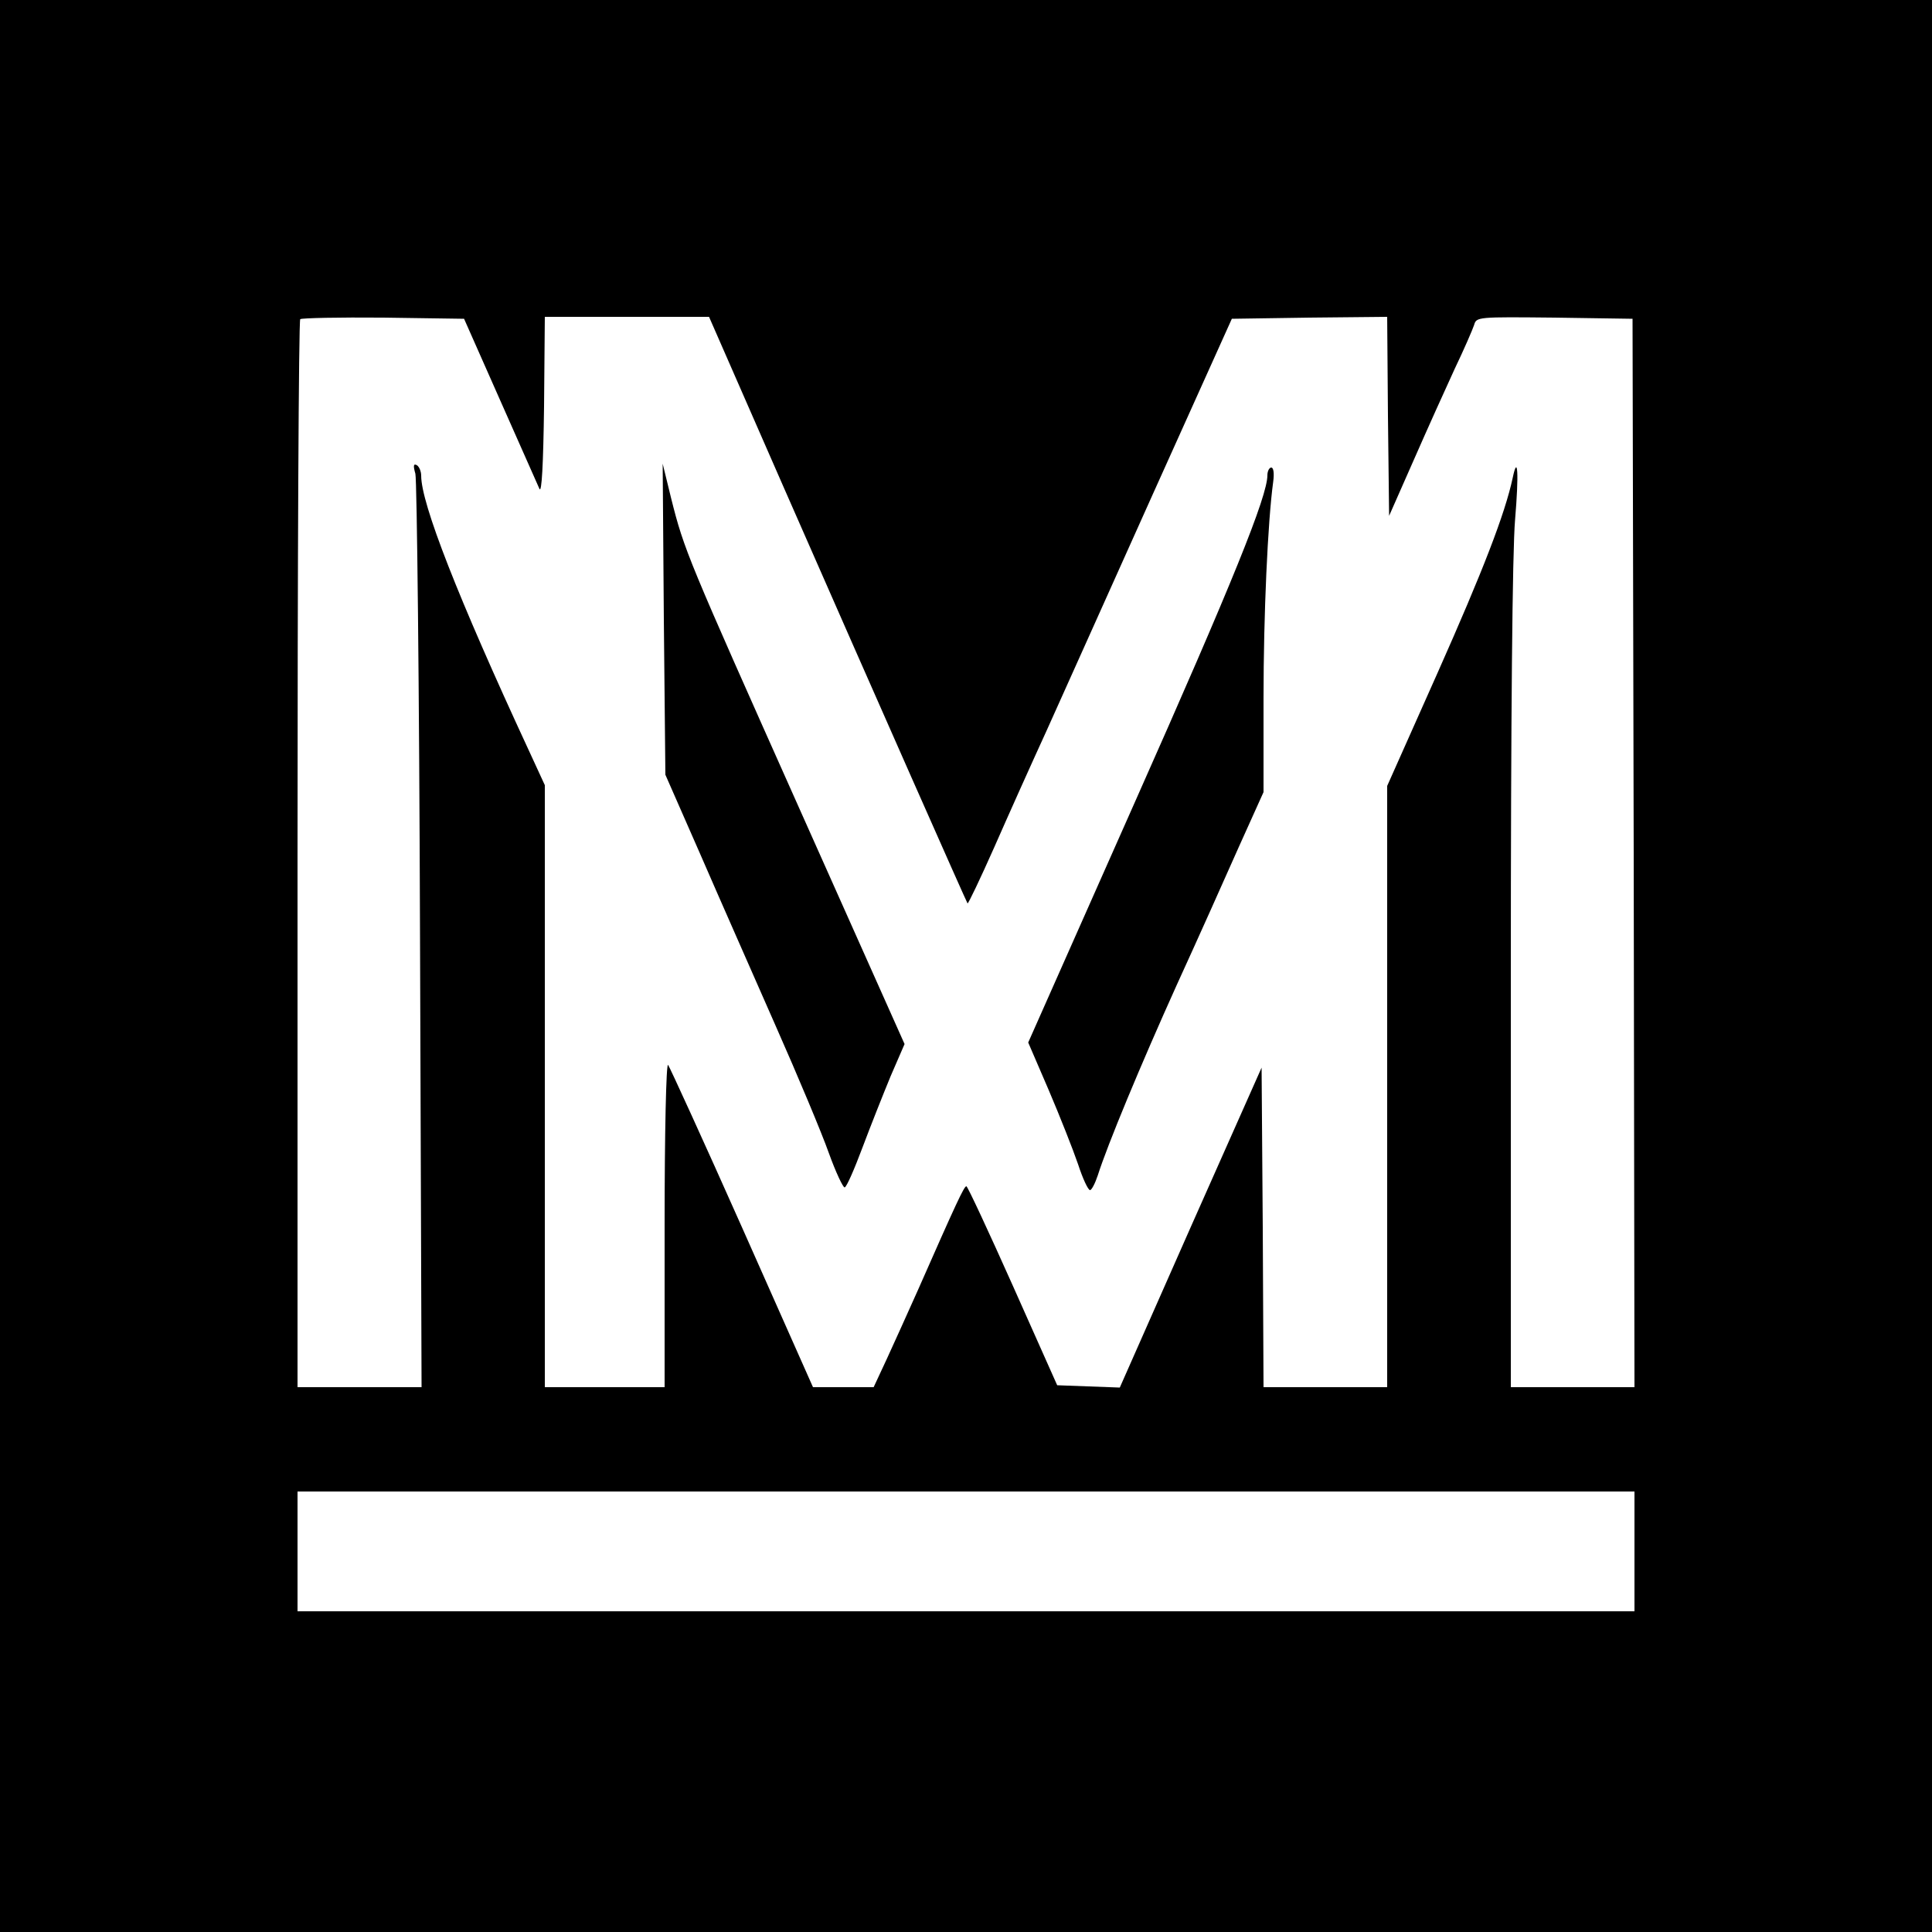
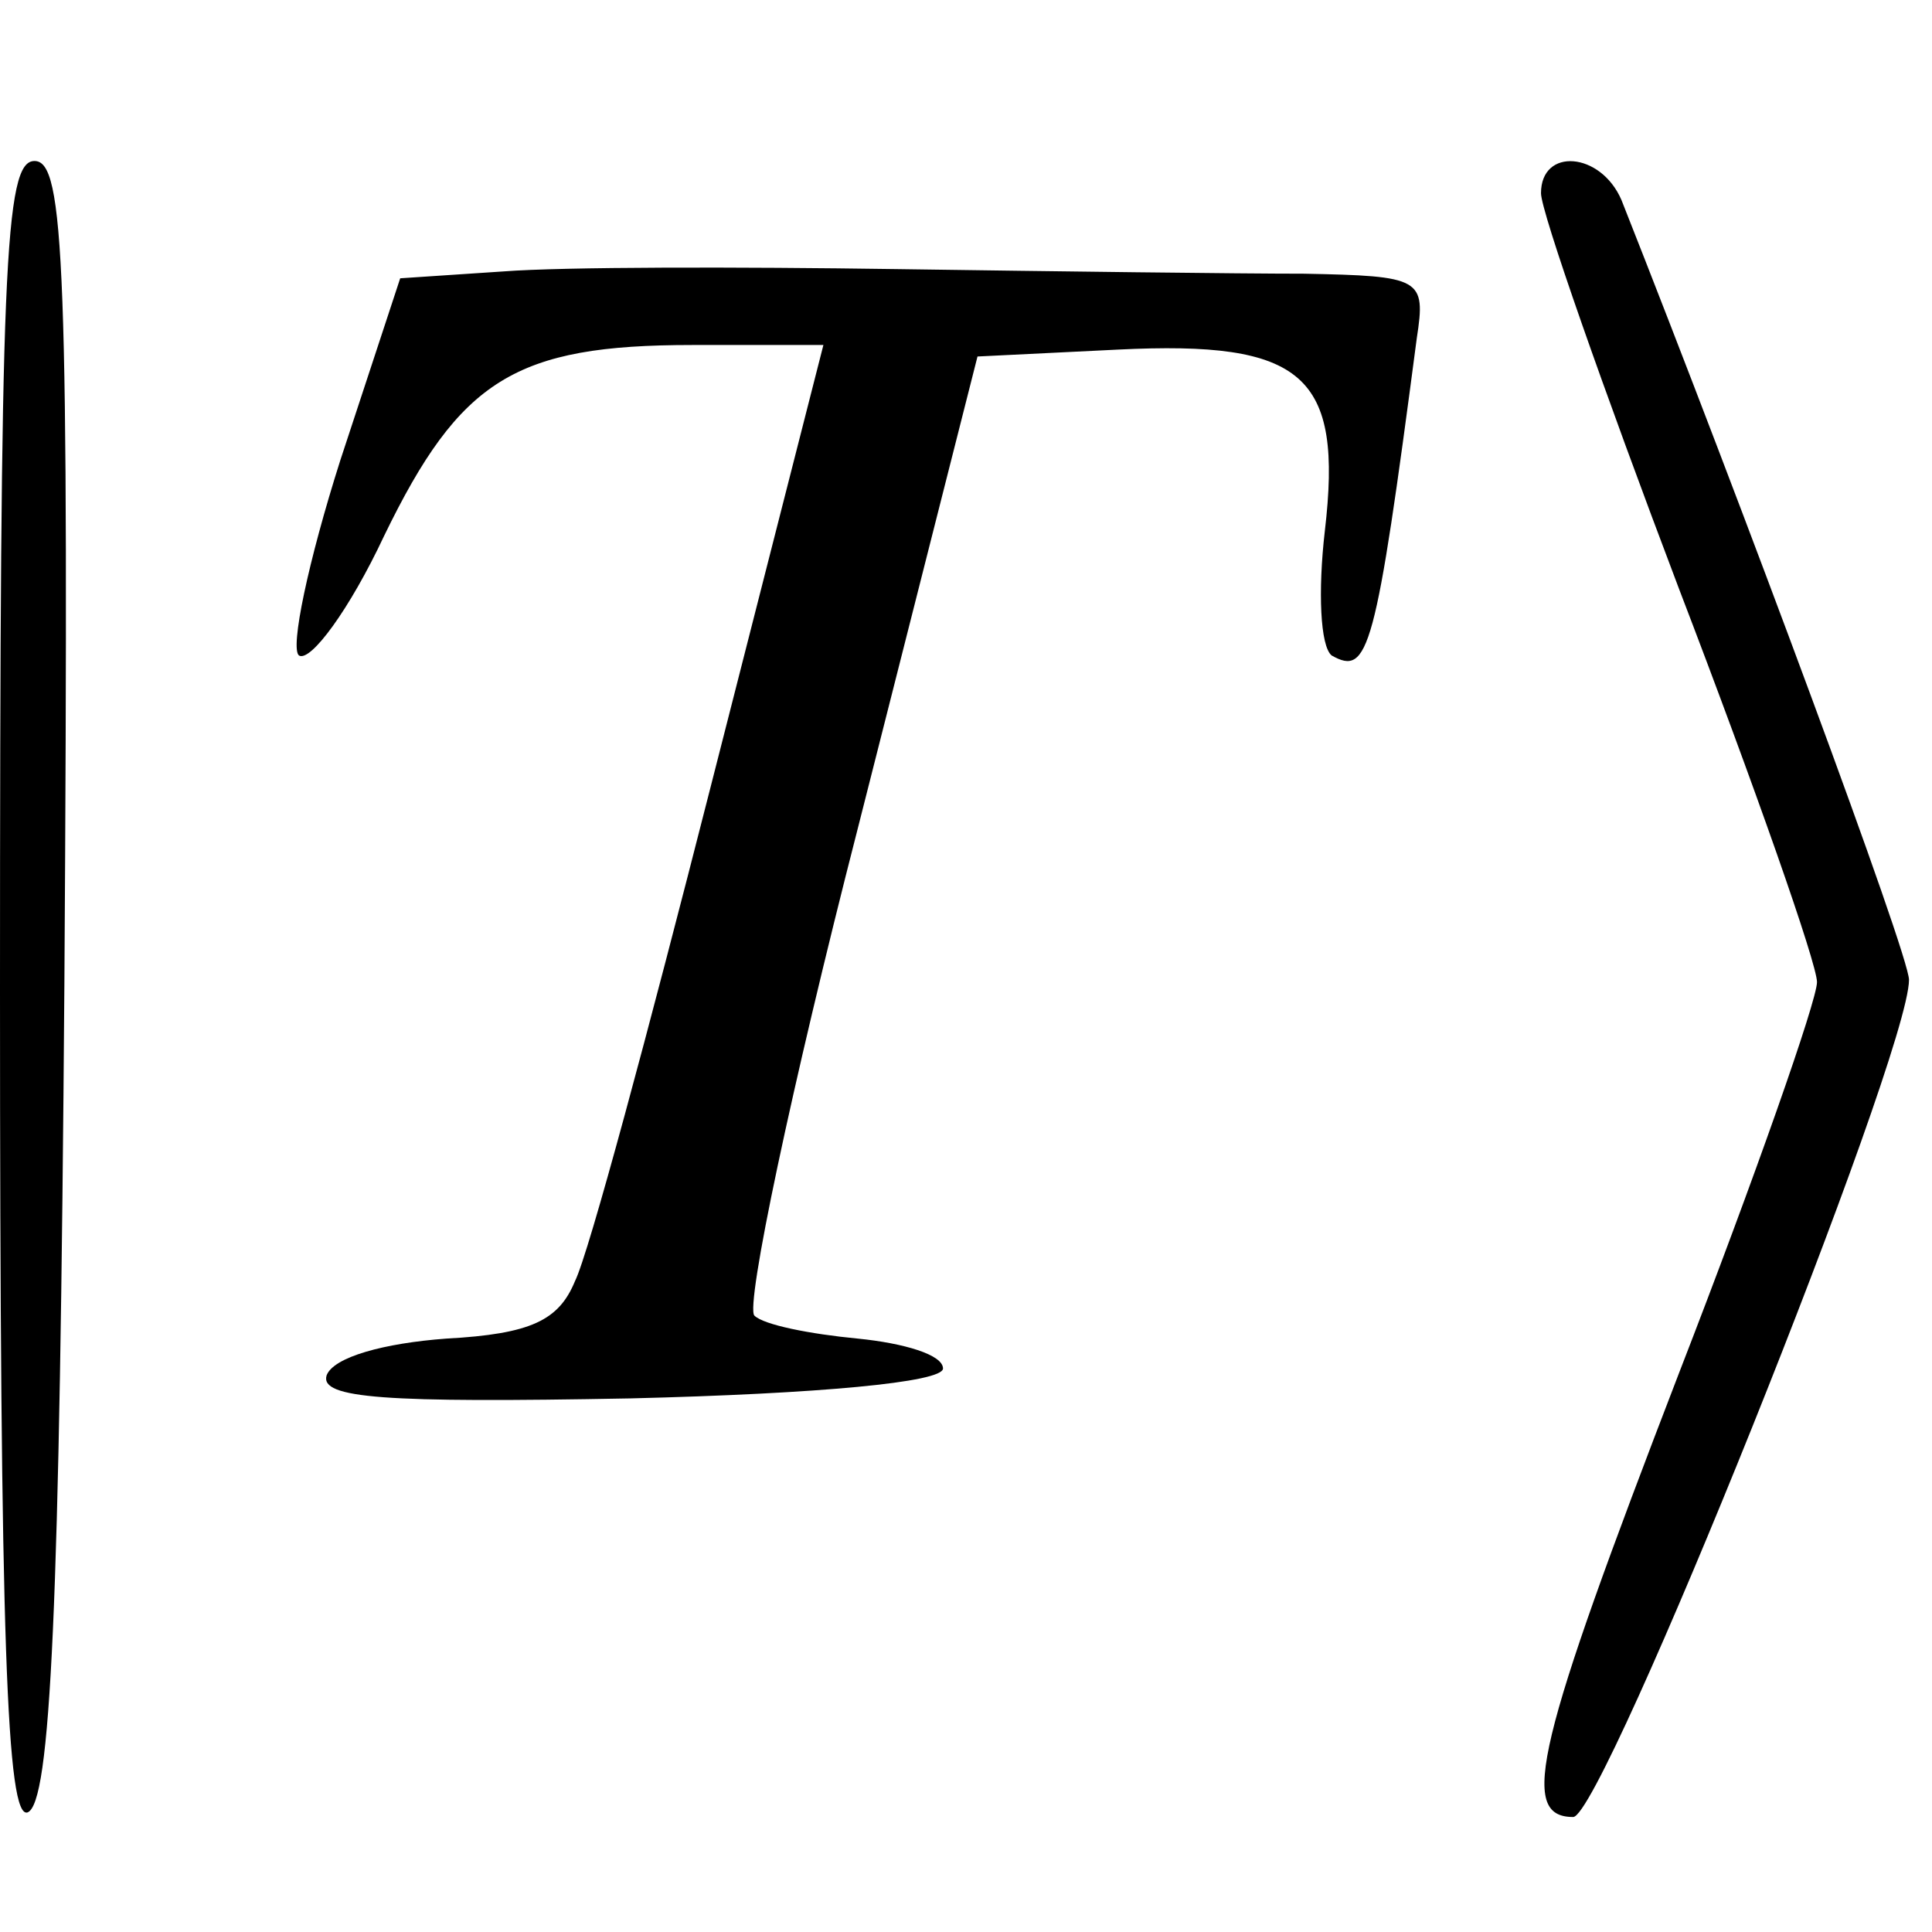
- <svg xmlns="http://www.w3.org/2000/svg" version="1.0" width="500pt" height="500pt" viewBox="0 0 500 500" preserveAspectRatio="xMidYMid meet">
-   <g transform="translate(0,500) scale(0.1,-0.1)" fill="#000000" stroke="none">
-     <path d="M0 2500 l0 -2500 2500 0 2500 0 0 2500 0 2500 -2500 0 -2500 0 0 -2500z m1294 1465 c51 -115 97 -219 102 -230 6 -13 10 63 12 213 l2 232 213 0 212 0 194 -443 c248 -565 472 -1071 475 -1075 2 -1 33 64 69 145 36 82 97 218 136 303 38 85 162 360 274 610 l205 455 201 3 201 2 2 -257 3 -258 64 145 c35 80 83 186 106 236 24 50 46 101 50 113 6 21 9 21 208 19 l202 -3 3 -1382 2 -1383 -160 0 -160 0 0 1059 c0 675 4 1106 11 1186 10 120 7 171 -6 109 -20 -94 -78 -243 -194 -504 l-131 -294 0 -778 0 -778 -160 0 -160 0 -2 414 -3 413 -184 -414 -183 -414 -81 3 -81 3 -115 258 c-63 141 -117 257 -120 257 -6 0 -26 -43 -126 -270 -26 -58 -62 -138 -80 -177 l-34 -73 -78 0 -79 0 -183 412 c-101 227 -188 417 -192 422 -5 6 -9 -178 -9 -412 l0 -422 -155 0 -155 0 0 779 0 779 -41 89 c-185 399 -279 640 -279 712 0 11 -5 23 -11 27 -9 5 -10 -1 -4 -22 4 -16 10 -554 12 -1196 l4 -1168 -160 0 -161 0 0 1378 c0 758 3 1382 7 1386 4 3 101 5 215 4 l209 -3 93 -210z m2936 -2980 l0 -155 -1730 0 -1730 0 0 155 0 155 1730 0 1730 0 0 -155z" />
-     <path d="M1718 3397 l4 -402 90 -205 c49 -113 137 -312 195 -444 58 -131 120 -279 138 -330 18 -50 37 -90 41 -89 5 1 25 47 46 103 21 56 54 139 73 185 l36 83 -272 609 c-291 652 -298 668 -332 803 l-22 90 3 -403z" />
-     <path d="M3280 3770 c0 -54 -90 -277 -343 -846 l-276 -622 53 -123 c29 -68 63 -154 76 -192 12 -37 26 -67 31 -67 4 0 13 17 20 38 25 79 111 286 204 492 54 118 126 279 161 358 l64 142 0 243 c0 217 11 458 25 560 3 22 1 37 -5 37 -5 0 -10 -9 -10 -20z" />
+ <svg xmlns="http://www.w3.org/2000/svg" version="1.0" width="84pt" height="84pt" viewBox="0 0 84 84" preserveAspectRatio="xMidYMid meet">
+   <g transform="translate(0,84) scale(0.1,-0.1)" fill="#000000" stroke="none">
+     <path d="M0 409 c0 -284 3 -360 12 -357 10 4 14 87 16 361 2 313 0 357 -13 357 -13 0 -15 -45 -15 -361z" />
+     <path d="M670 756 c0 -8 27 -85 60 -172 33 -86 60 -163 60 -171 0 -8 -27 -85 -60 -170 -62 -161 -70 -193 -46 -193 13 0 146 331 146 364 0 11 -72 205 -125 339 -9 21 -35 23 -35 3z" />
+     <path d="M219 722 l-45 -3 -26 -79 c-14 -44 -22 -82 -18 -85 5 -3 22 20 37 52 33 68 57 83 134 83 l57 0 -49 -192 c-27 -106 -53 -203 -59 -215 -7 -17 -19 -23 -56 -25 -27 -2 -49 -8 -52 -16 -3 -10 25 -12 132 -10 82 2 136 7 136 13 0 6 -17 11 -37 13 -21 2 -41 6 -45 10 -4 4 16 99 45 212 l52 205 61 3 c81 4 98 -11 90 -79 -3 -26 -2 -50 3 -54 16 -9 19 1 37 138 4 26 2 27 -49 28 -28 0 -108 1 -177 2 -69 1 -145 1 -171 -1z" />
  </g>
</svg>
